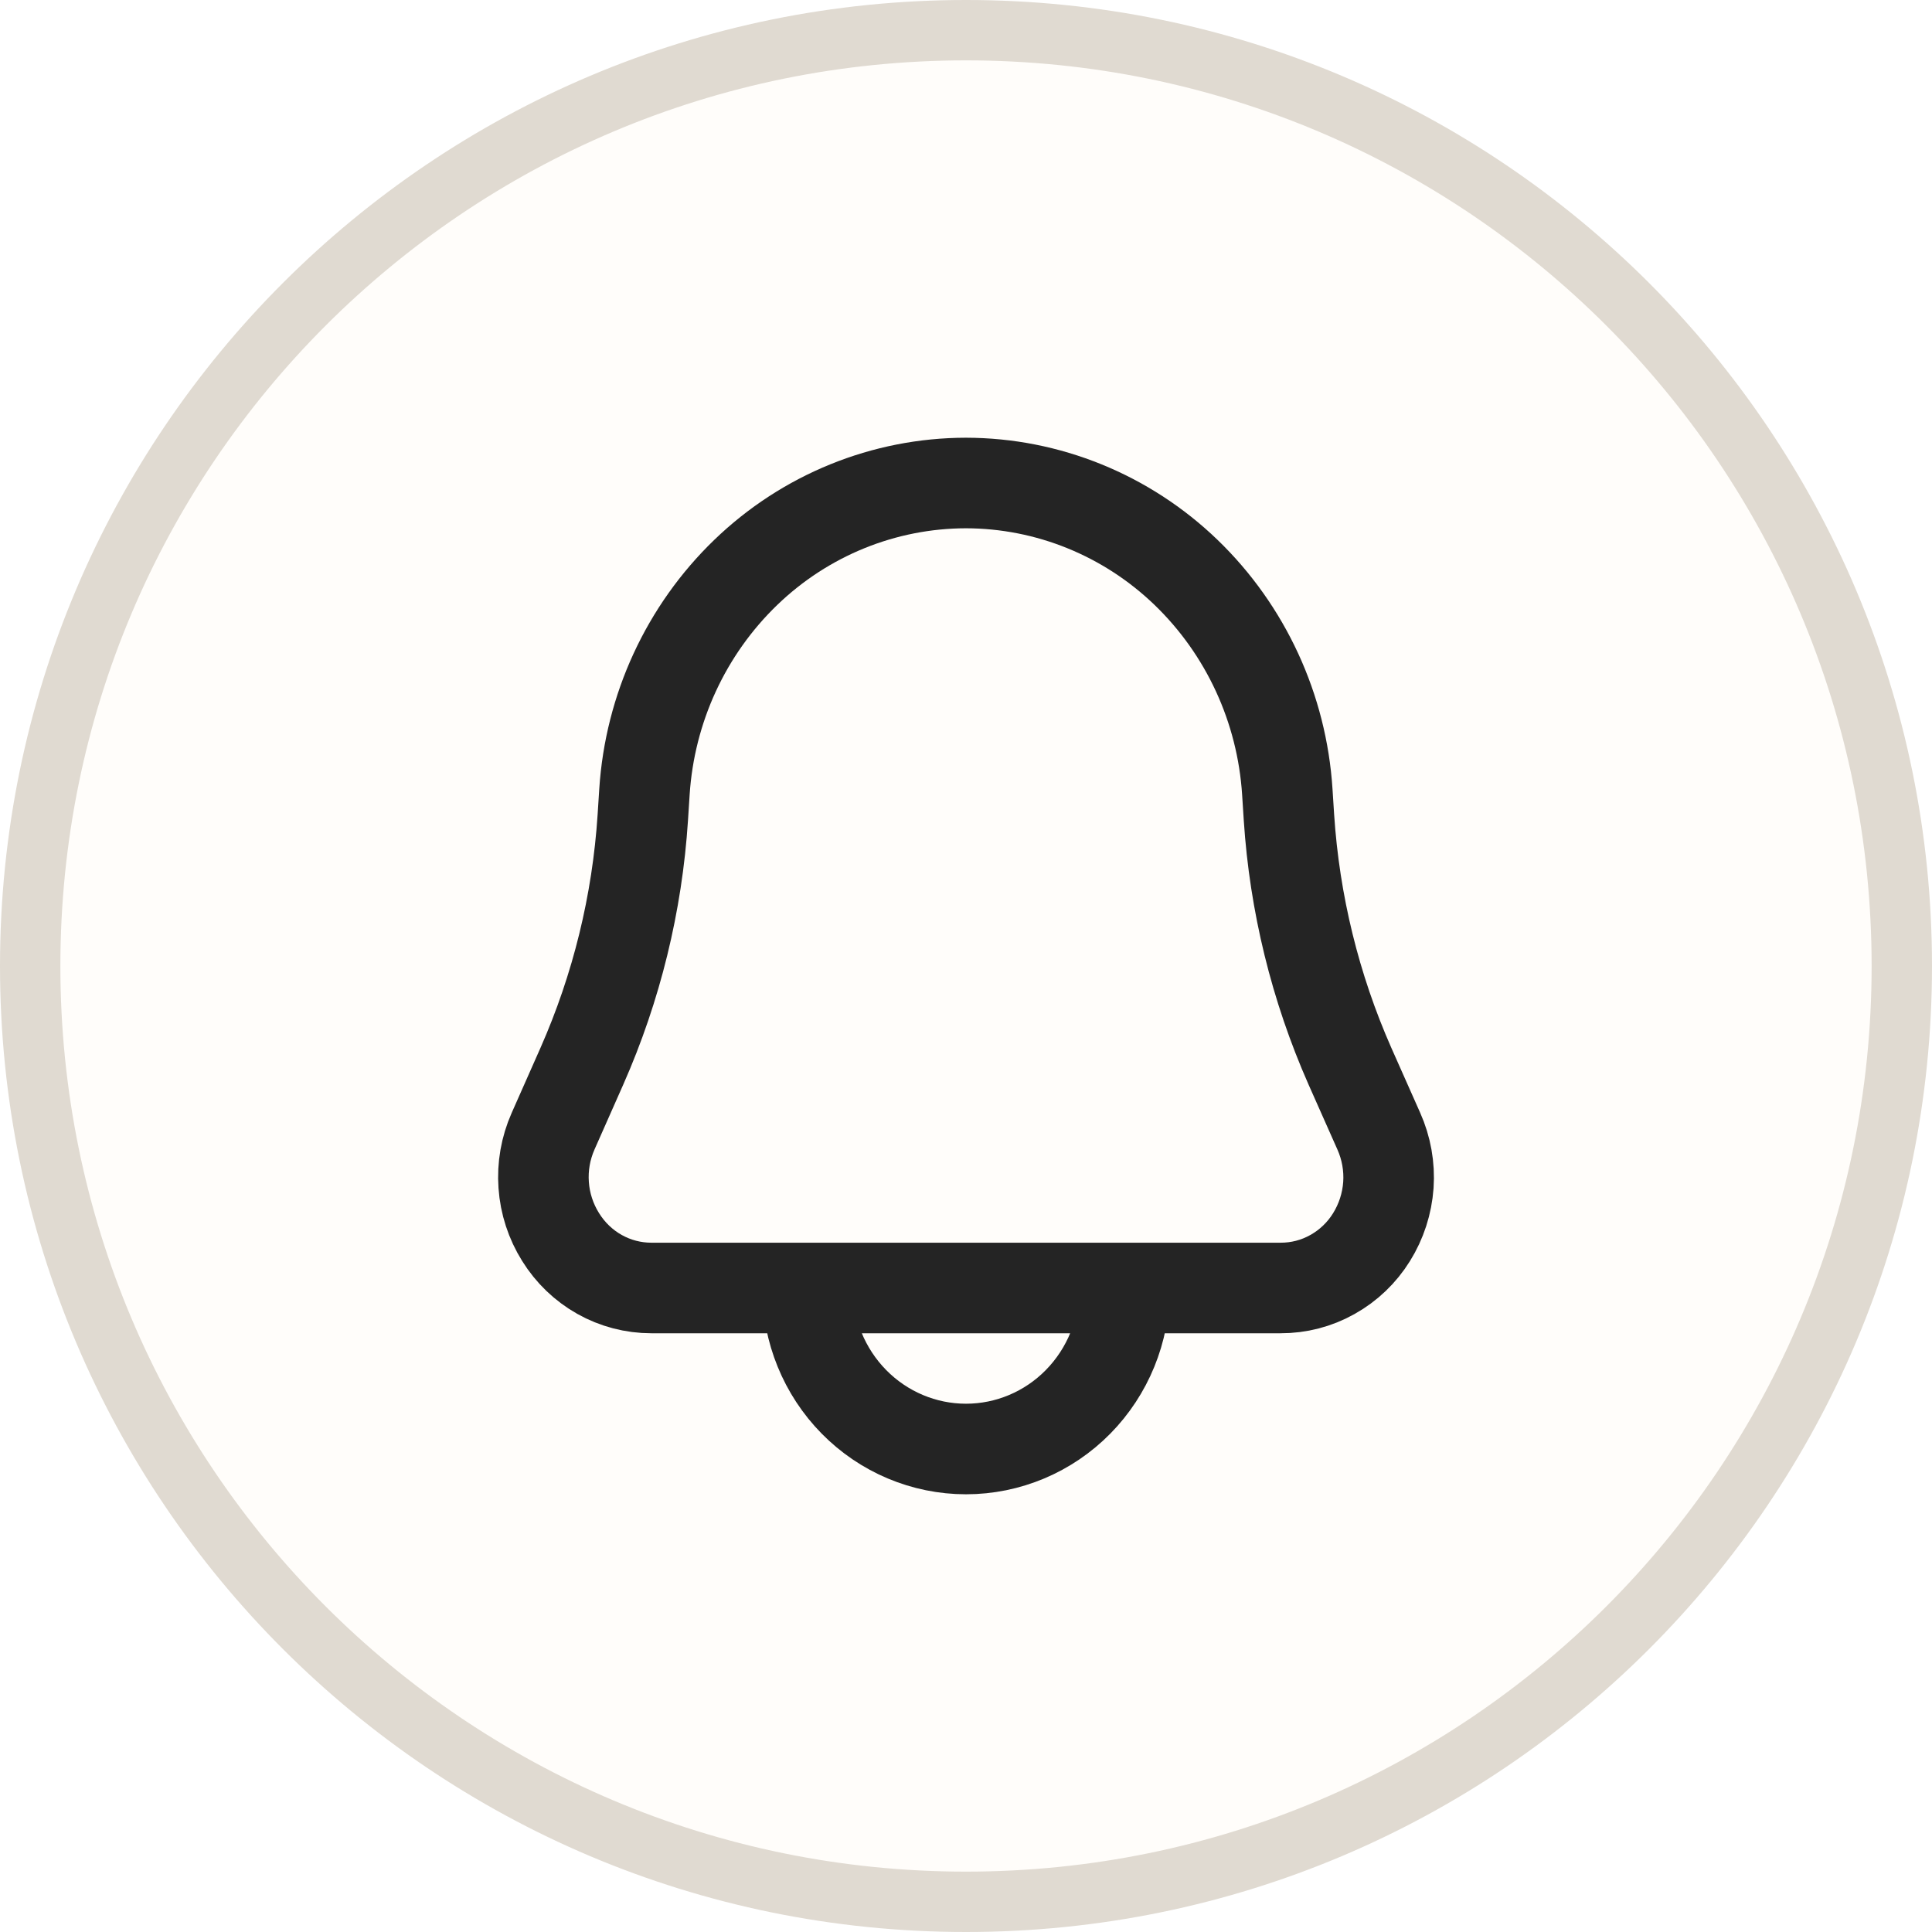
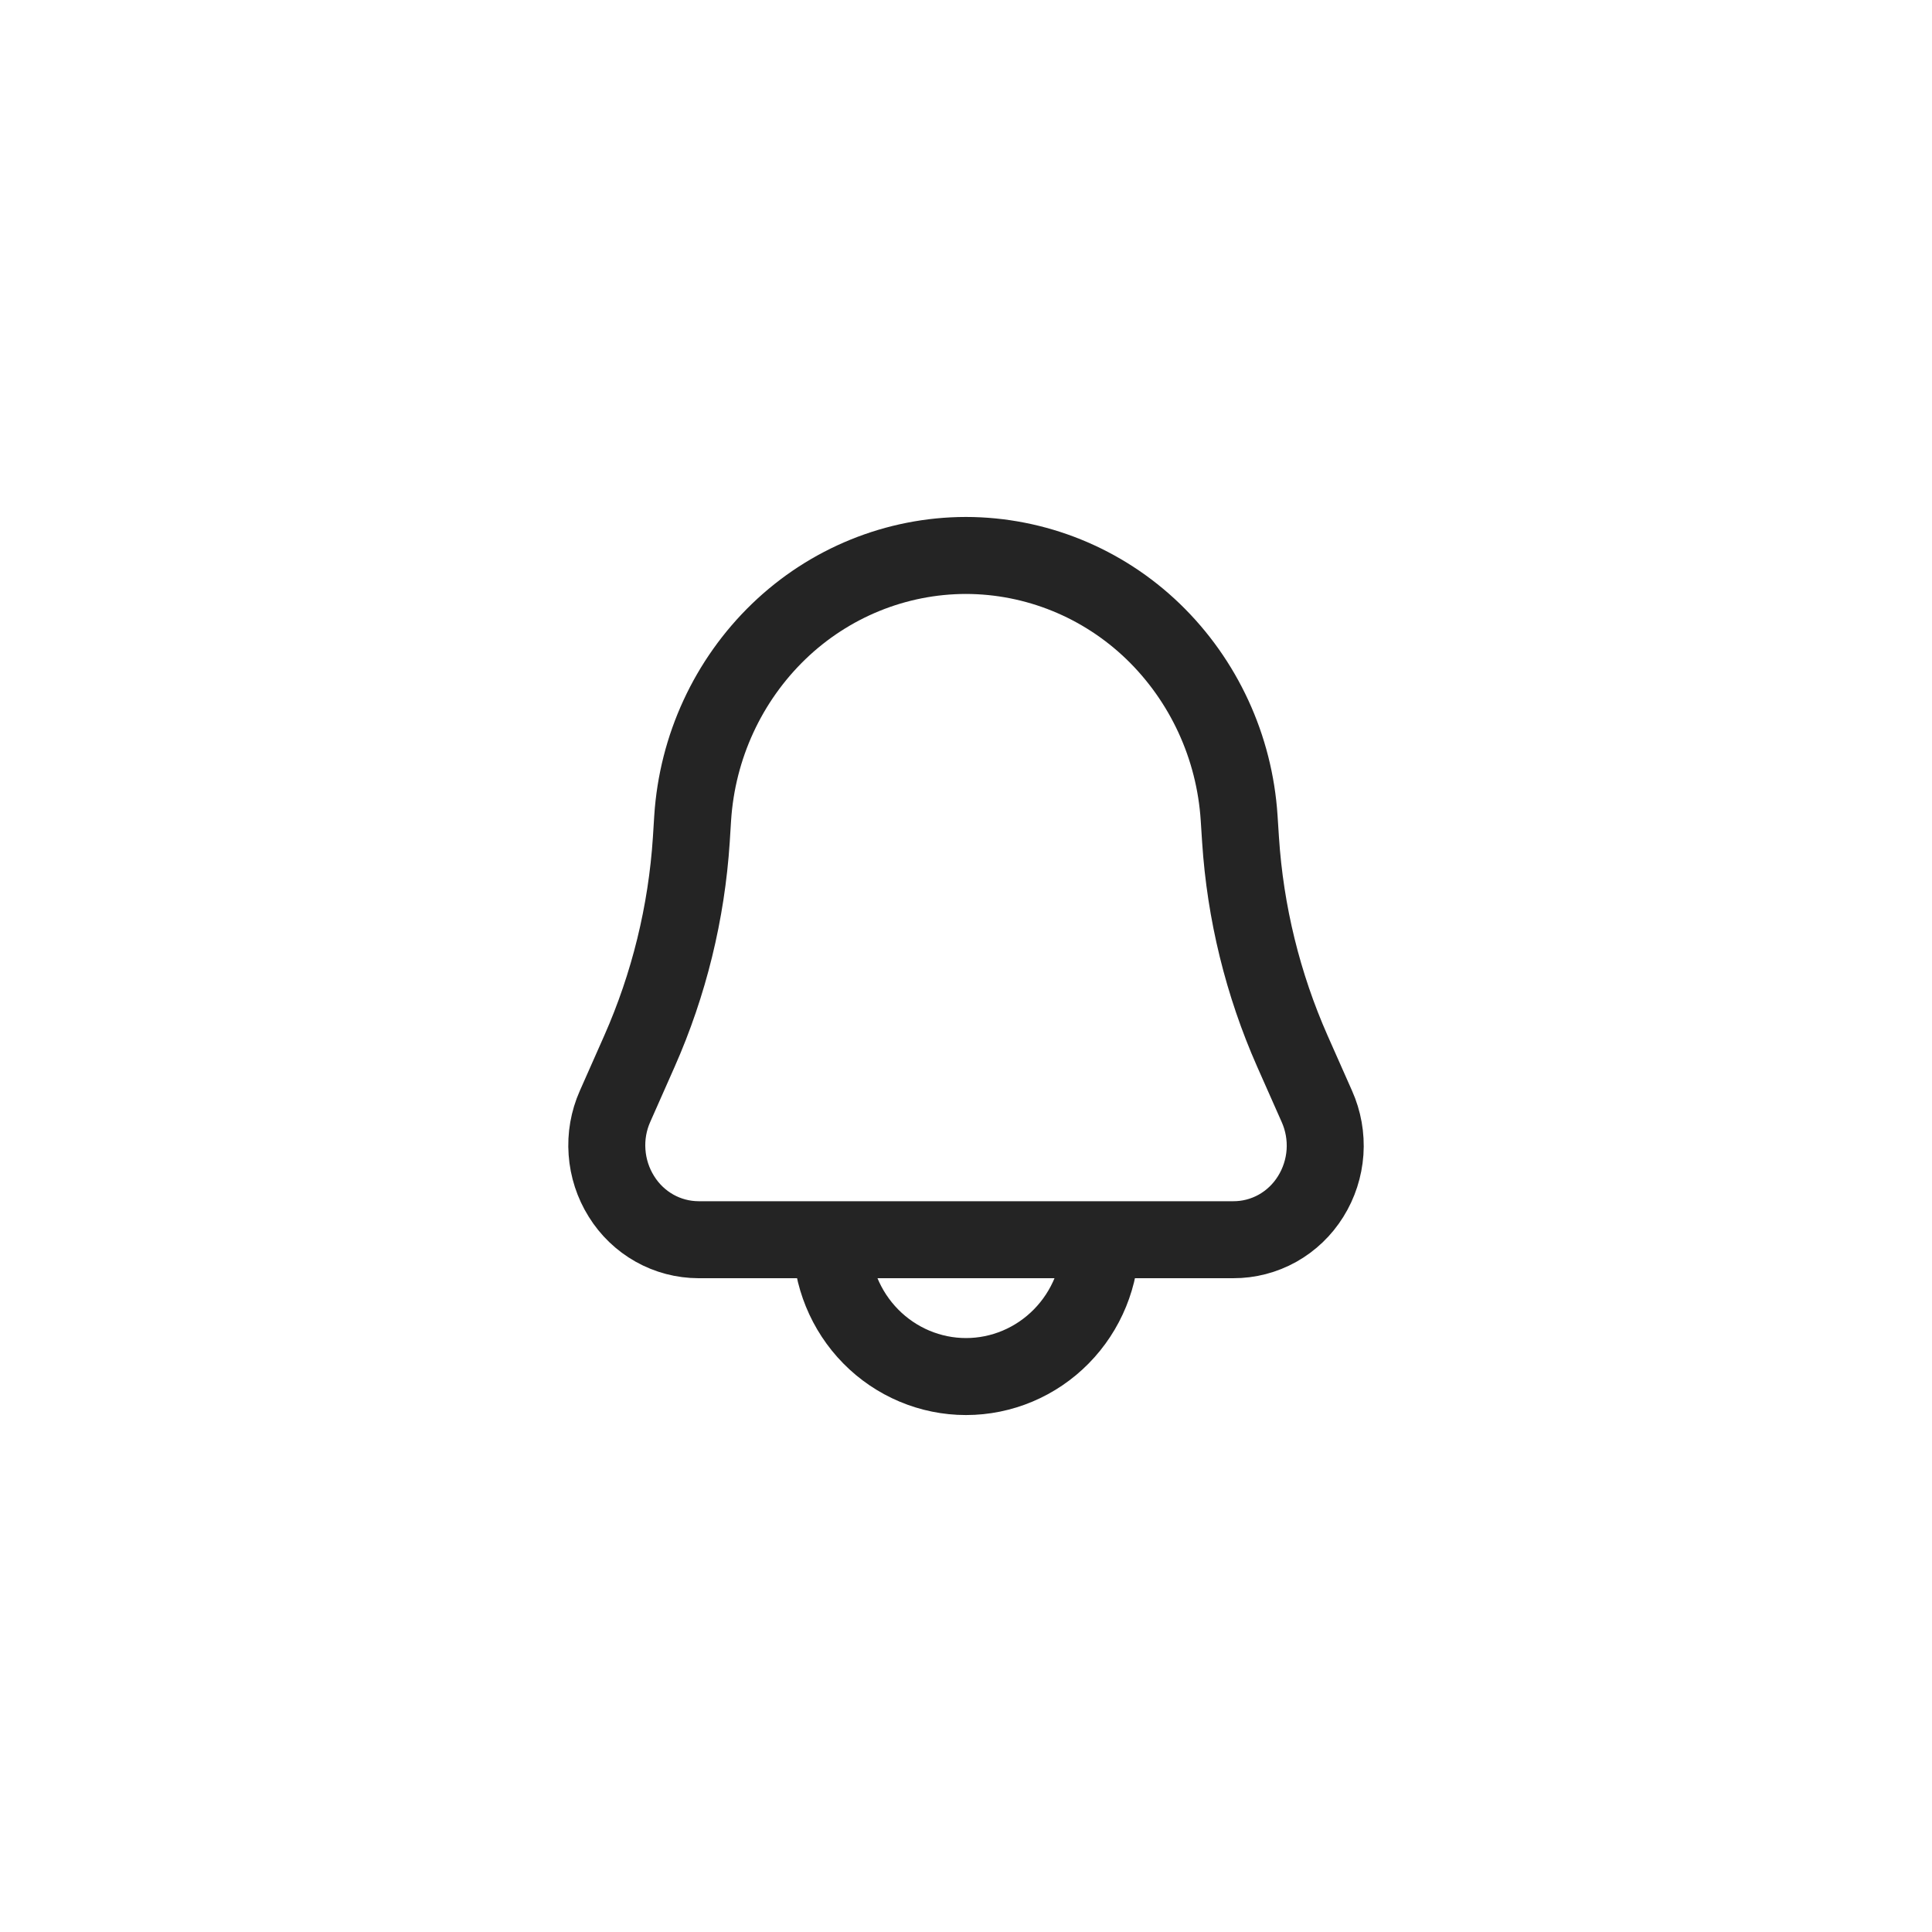
- <svg xmlns="http://www.w3.org/2000/svg" width="32" height="32" viewBox="0 0 32 32" fill="none">
-   <rect x="0.5" y="0.5" width="31" height="31" rx="15.5" fill="#FFFDFA" />
-   <rect x="0.5" y="0.5" width="31" height="31" rx="15.5" stroke="#E0DAD1" />
-   <path d="M18.625 21.333C18.625 22.041 18.348 22.719 17.856 23.219C17.364 23.719 16.696 24 16 24C15.304 24 14.636 23.719 14.144 23.219C13.652 22.719 13.375 22.041 13.375 21.333M10.788 21.333C10.488 21.333 10.192 21.256 9.929 21.108C9.666 20.96 9.445 20.747 9.285 20.489C9.123 20.23 9.026 19.934 9.005 19.628C8.983 19.322 9.037 19.016 9.161 18.736L9.638 17.659C10.213 16.357 10.555 14.961 10.647 13.538L10.674 13.117C10.763 11.734 11.362 10.436 12.352 9.481C13.336 8.532 14.641 8.002 15.998 8C17.356 8.002 18.66 8.532 19.645 9.481C20.634 10.435 21.233 11.733 21.322 13.116L21.349 13.538C21.442 14.961 21.784 16.357 22.359 17.659L22.837 18.735C22.962 19.015 23.017 19.322 22.996 19.629C22.974 19.936 22.878 20.232 22.716 20.492C22.556 20.75 22.333 20.963 22.069 21.11C21.806 21.258 21.51 21.334 21.209 21.333H10.788Z" stroke="#242424" stroke-width="1.5" stroke-miterlimit="10" stroke-linecap="round" stroke-linejoin="round" />
+ <svg xmlns="http://www.w3.org/2000/svg" width="40" height="40" viewBox="0 0 40 40" fill="none">
+   <path d="M22.789 25.667C22.789 26.418 22.495 27.139 21.972 27.67C21.449 28.201 20.74 28.5 20 28.5C19.261 28.5 18.551 28.201 18.028 27.67C17.505 27.139 17.211 26.418 17.211 25.667M14.462 25.667C14.143 25.666 13.829 25.584 13.55 25.427C13.271 25.27 13.035 25.044 12.865 24.769C12.693 24.494 12.591 24.18 12.568 23.855C12.544 23.53 12.601 23.204 12.733 22.907L13.24 21.762C13.851 20.379 14.214 18.897 14.313 17.384L14.341 16.937C14.436 15.467 15.072 14.088 16.124 13.073C17.17 12.065 18.556 11.502 19.998 11.5C21.44 11.502 22.827 12.065 23.873 13.073C24.924 14.088 25.56 15.467 25.655 16.936L25.684 17.384C25.782 18.897 26.146 20.379 26.757 21.762L27.264 22.906C27.397 23.203 27.455 23.53 27.433 23.856C27.41 24.181 27.308 24.497 27.136 24.772C26.965 25.047 26.729 25.273 26.449 25.43C26.169 25.586 25.854 25.668 25.534 25.667H14.462Z" stroke="#242424" stroke-width="1.594" stroke-miterlimit="10" stroke-linecap="round" stroke-linejoin="round" />
</svg>
